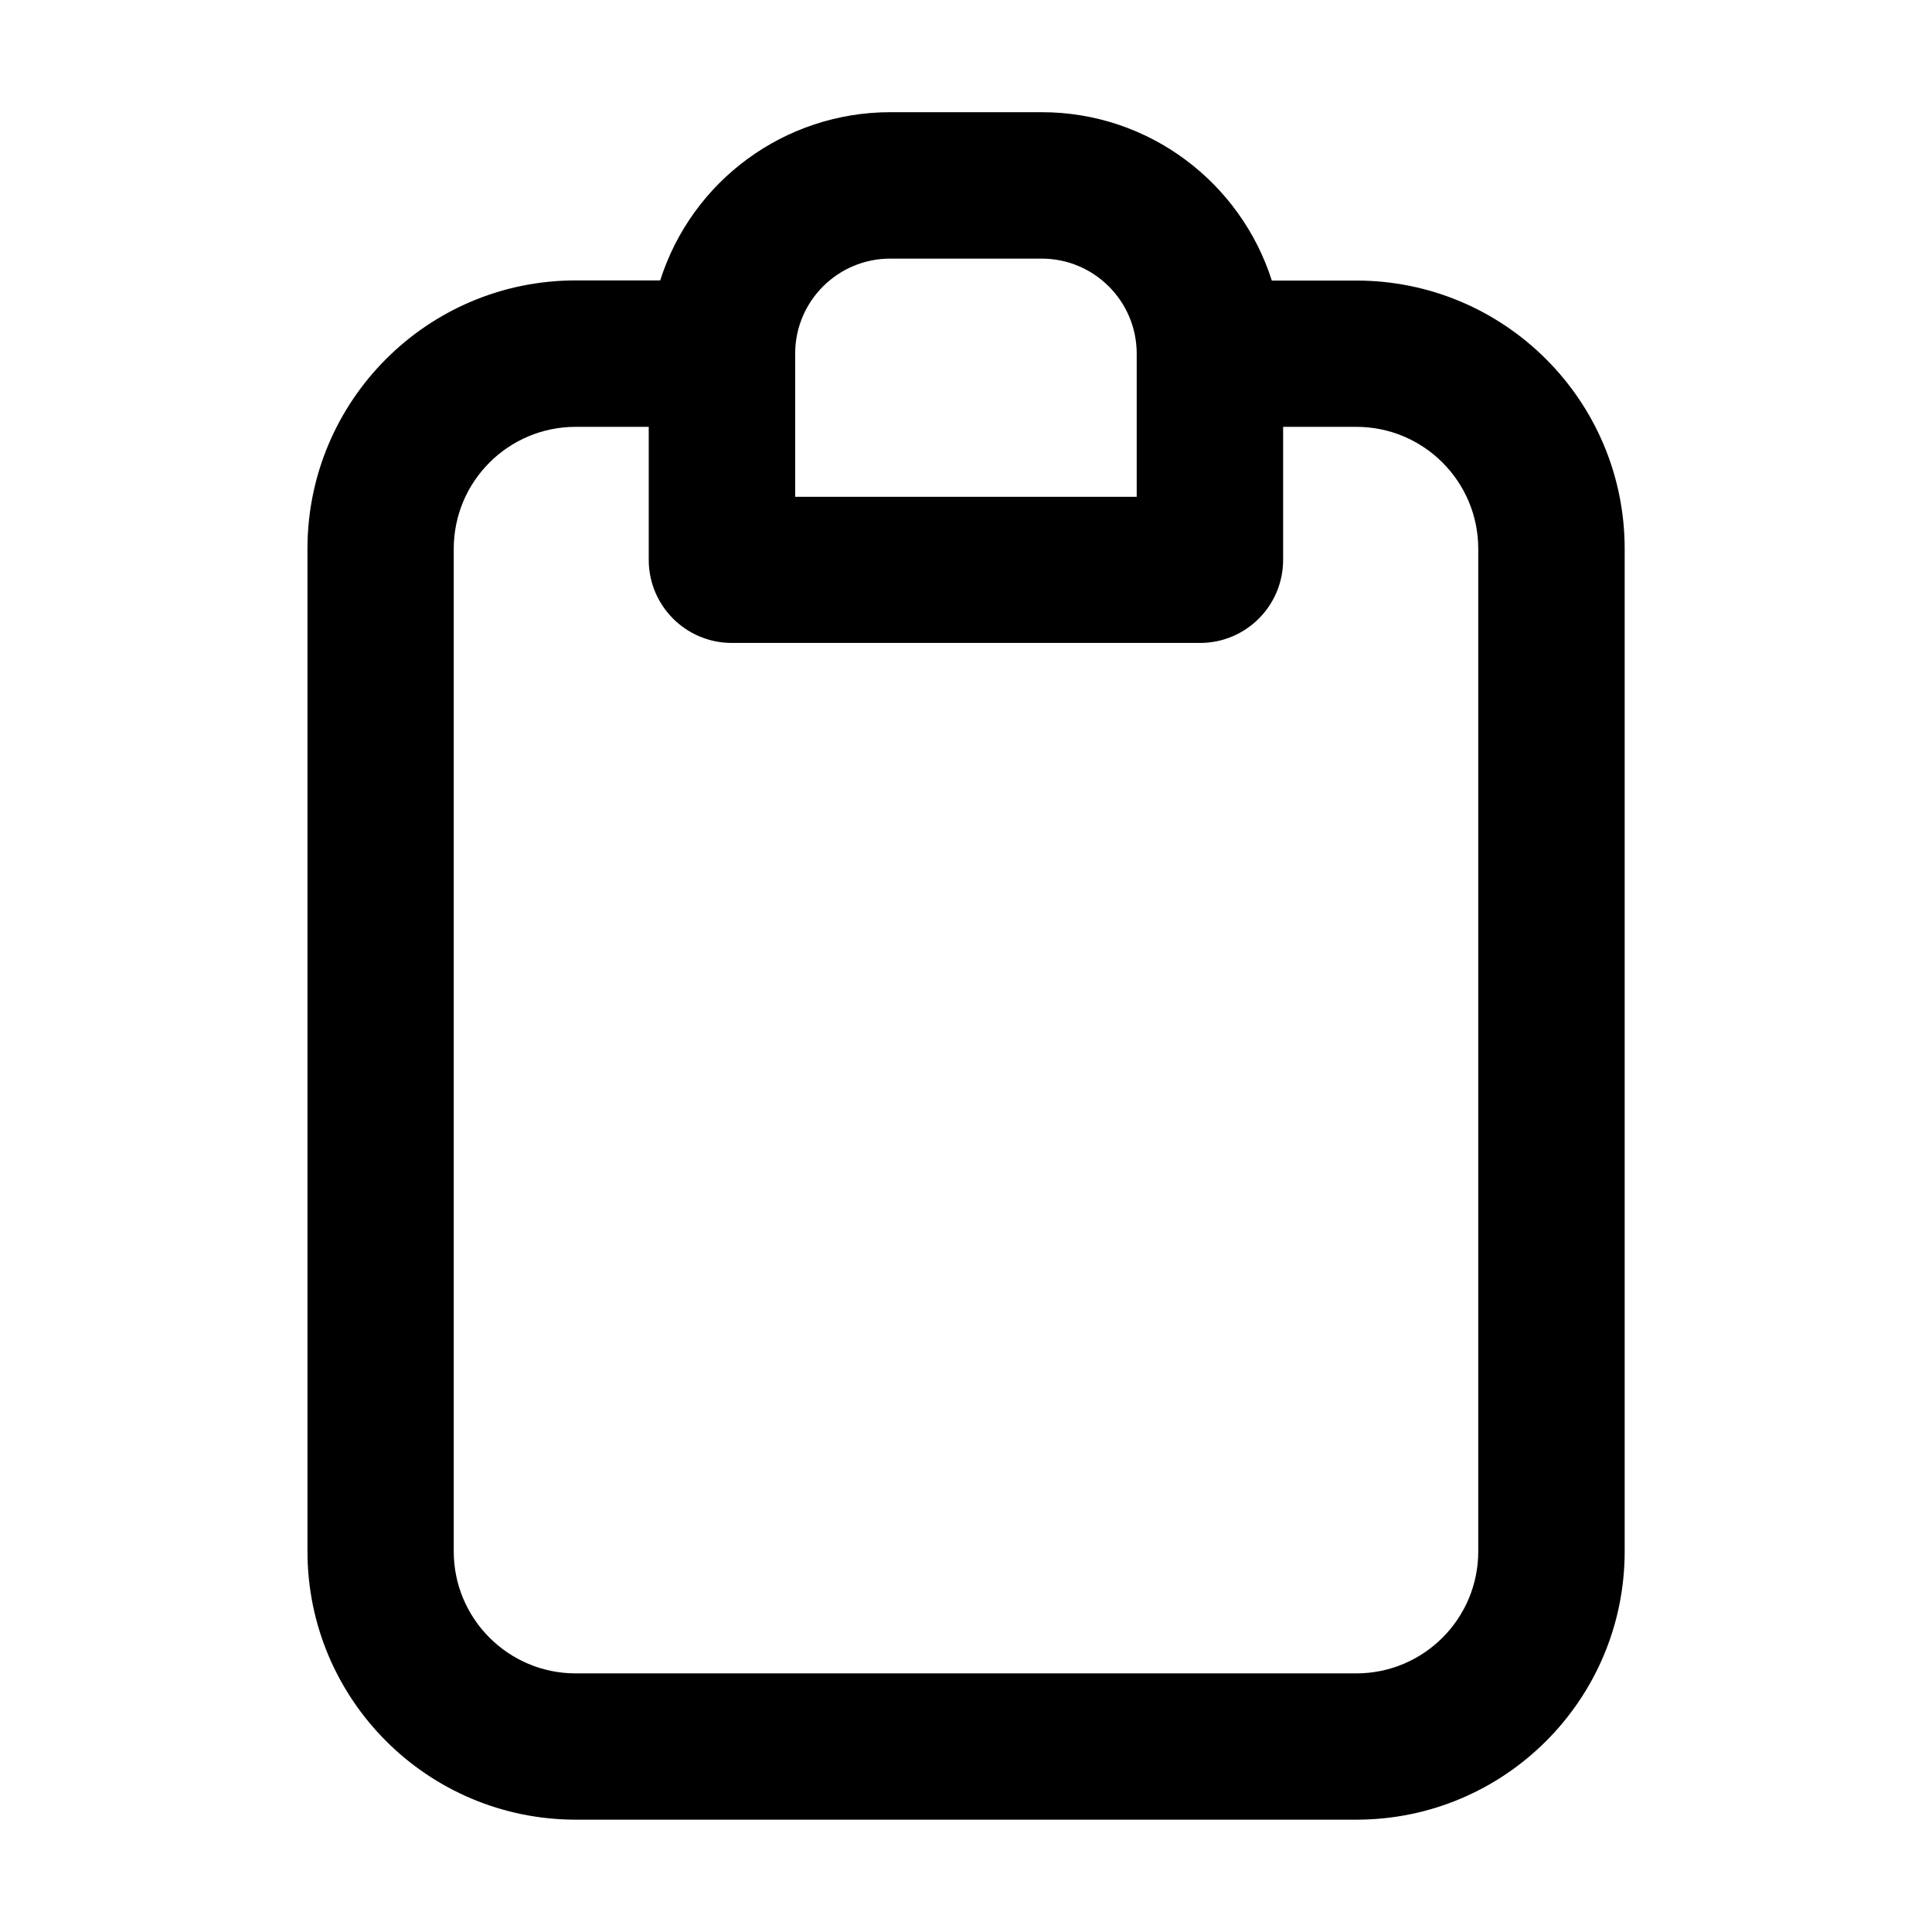
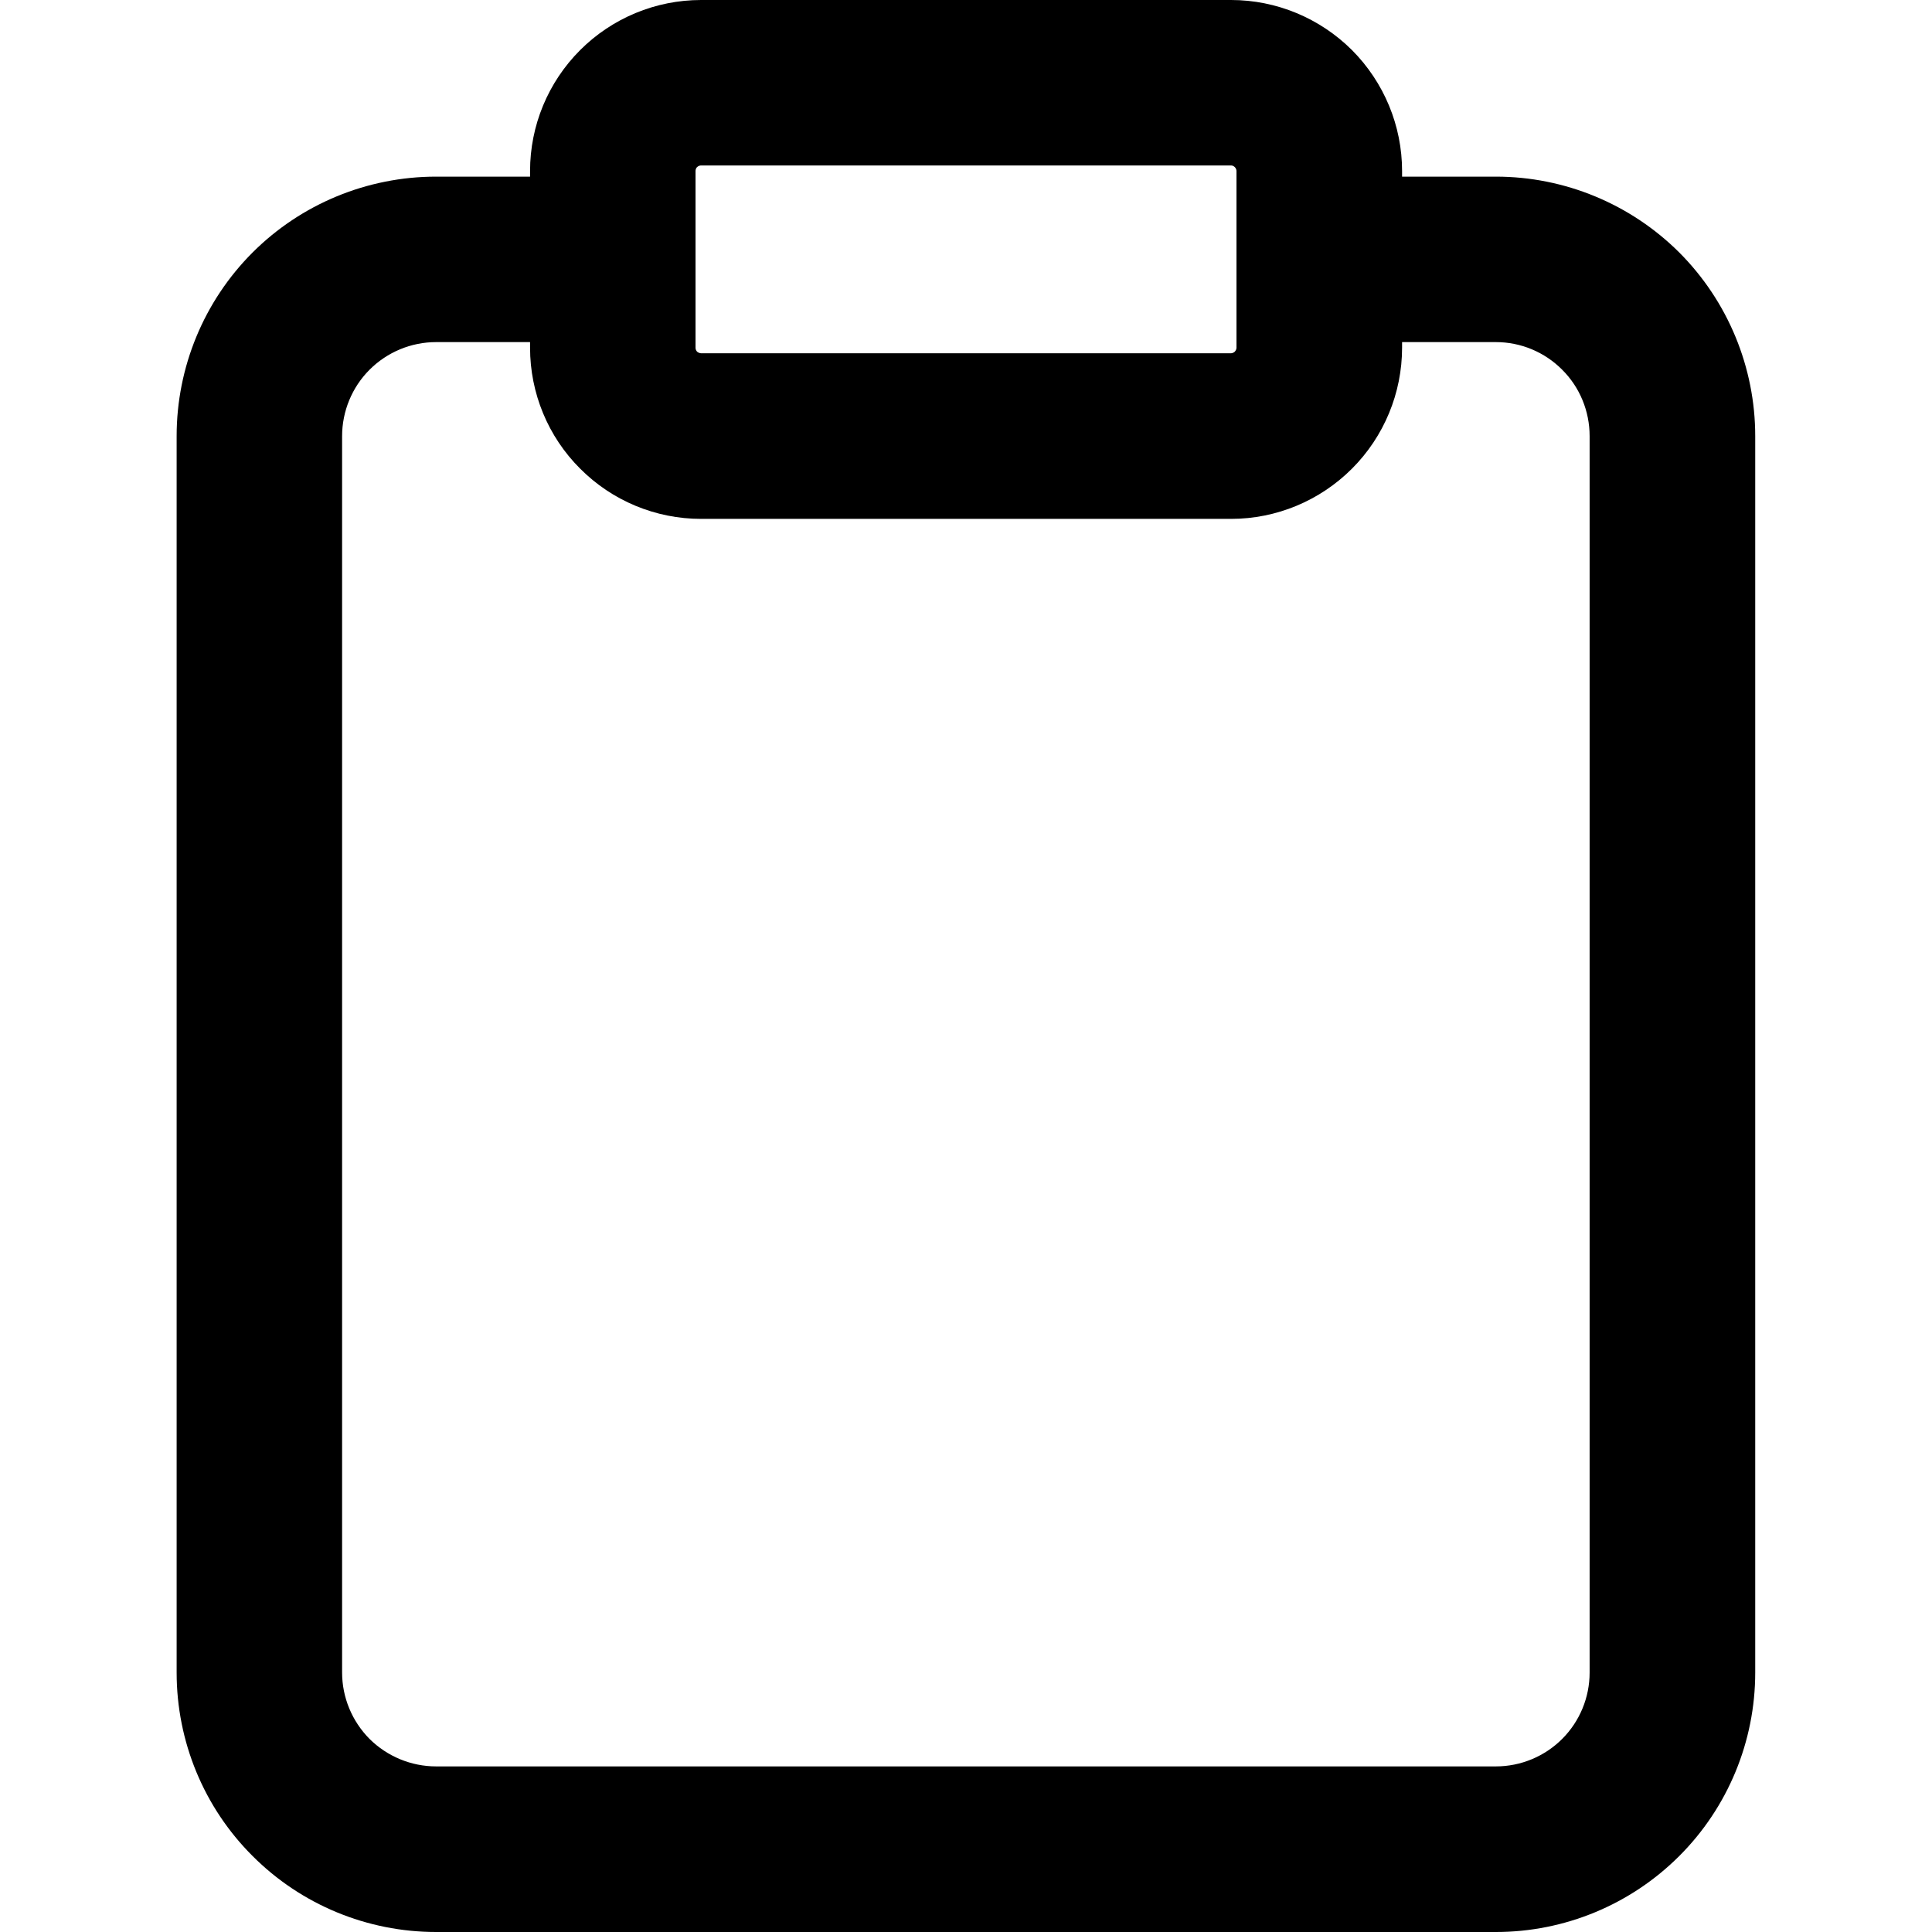
<svg width="14" height="14" fill="currentColor">
-   <path d="M7.549.813c.78 0 1.442.513 1.667 1.22h.612c1.074 0 1.945.87 1.945 1.944v7.265a1.944 1.944 0 0 1-1.945 1.944H4.172a1.945 1.945 0 0 1-1.944-1.944V3.977c0-1.074.87-1.945 1.944-1.945h.612A1.75 1.75 0 0 1 6.451.813H7.55Zm-3.377 2.28a.884.884 0 0 0-.884.884v7.265c0 .488.396.884.884.884h5.656a.884.884 0 0 0 .884-.884V3.977a.884.884 0 0 0-.884-.884h-.53v.965a.602.602 0 0 1-.6.601H5.303a.602.602 0 0 1-.602-.601v-.965h-.53Zm2.28-1.219a.689.689 0 0 0-.69.688V3.6h2.475V2.562a.689.689 0 0 0-.688-.688H6.45Z" />
+   <path d="m8.921 0c.328 0 .643.131.876.363.232.233.363.548.363.876v.041h.68c.498 0 .976.198 1.329.55.352.353.55.832.55 1.33v8.96c0 .499-.198.977-.55 1.329-.353.353-.831.551-1.329.551h-7.68c-.499 0-.978-.198-1.33-.551-.353-.352-.55-.83-.55-1.329v-8.96c0-.498.197-.977.55-1.33.352-.352.831-.55 1.33-.55h.681v-.041c0-.328.13-.643.363-.876.232-.232.547-.363.876-.363h3.841zm-5.761 2.479c-.18 0-.354.072-.482.2-.127.127-.199.301-.199.481v8.96c0 .18.072.353.199.481.128.127.302.199.482.199h7.68c.18 0 .353-.072.48-.199.128-.128.199-.301.199-.481v-8.96c0-.18-.071-.354-.199-.481-.127-.128-.3-.2-.48-.2h-.68v.041c0 .328-.131.644-.363.876-.233.233-.548.364-.876.364h-3.841c-.329 0-.644-.131-.876-.364-.233-.232-.363-.548-.363-.876v-.041h-.681zm1.891-1.268c-.007.007-.011.018-.011.028v1.281c0 .01.004.02.011.028.008.007.018.011.029.012h3.841c.01-.001.02-.005.027-.012.007-.008.012-.018.012-.028v-1.281c0-.01-.005-.021-.012-.028-.007-.007-.017-.012-.027-.012h-3.841c-.011 0-.021.005-.029.012z" />
</svg>
